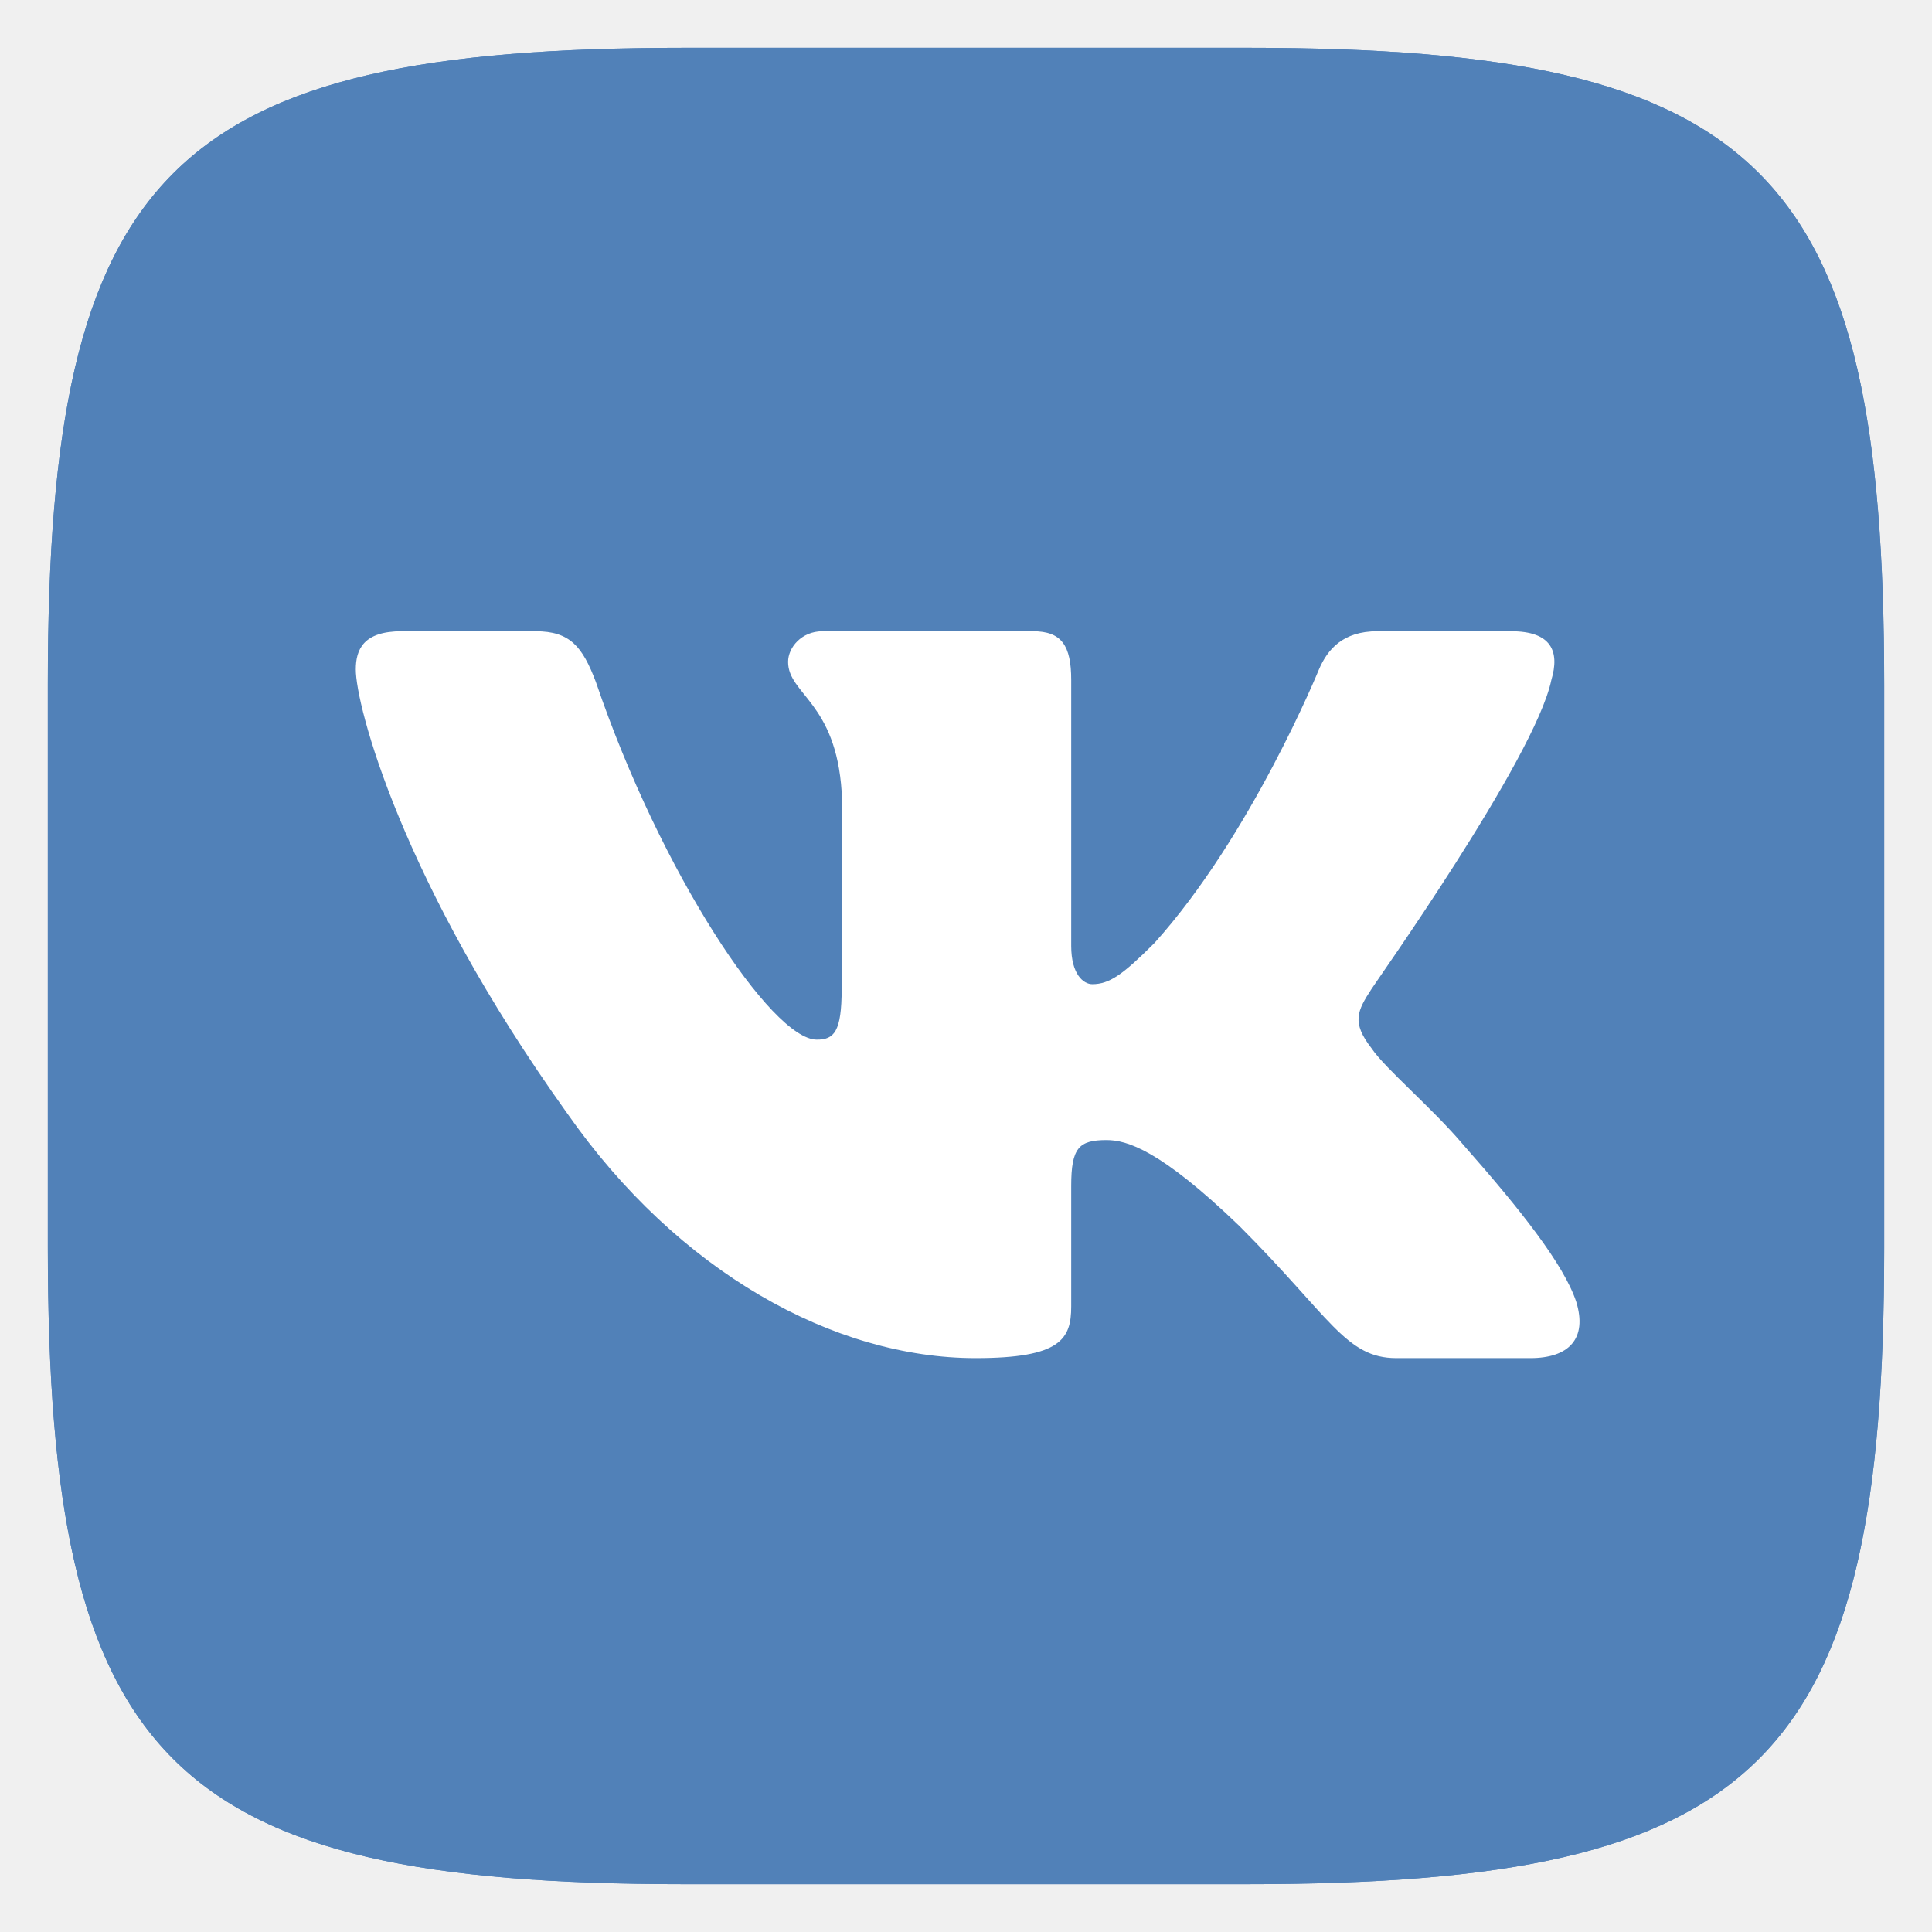
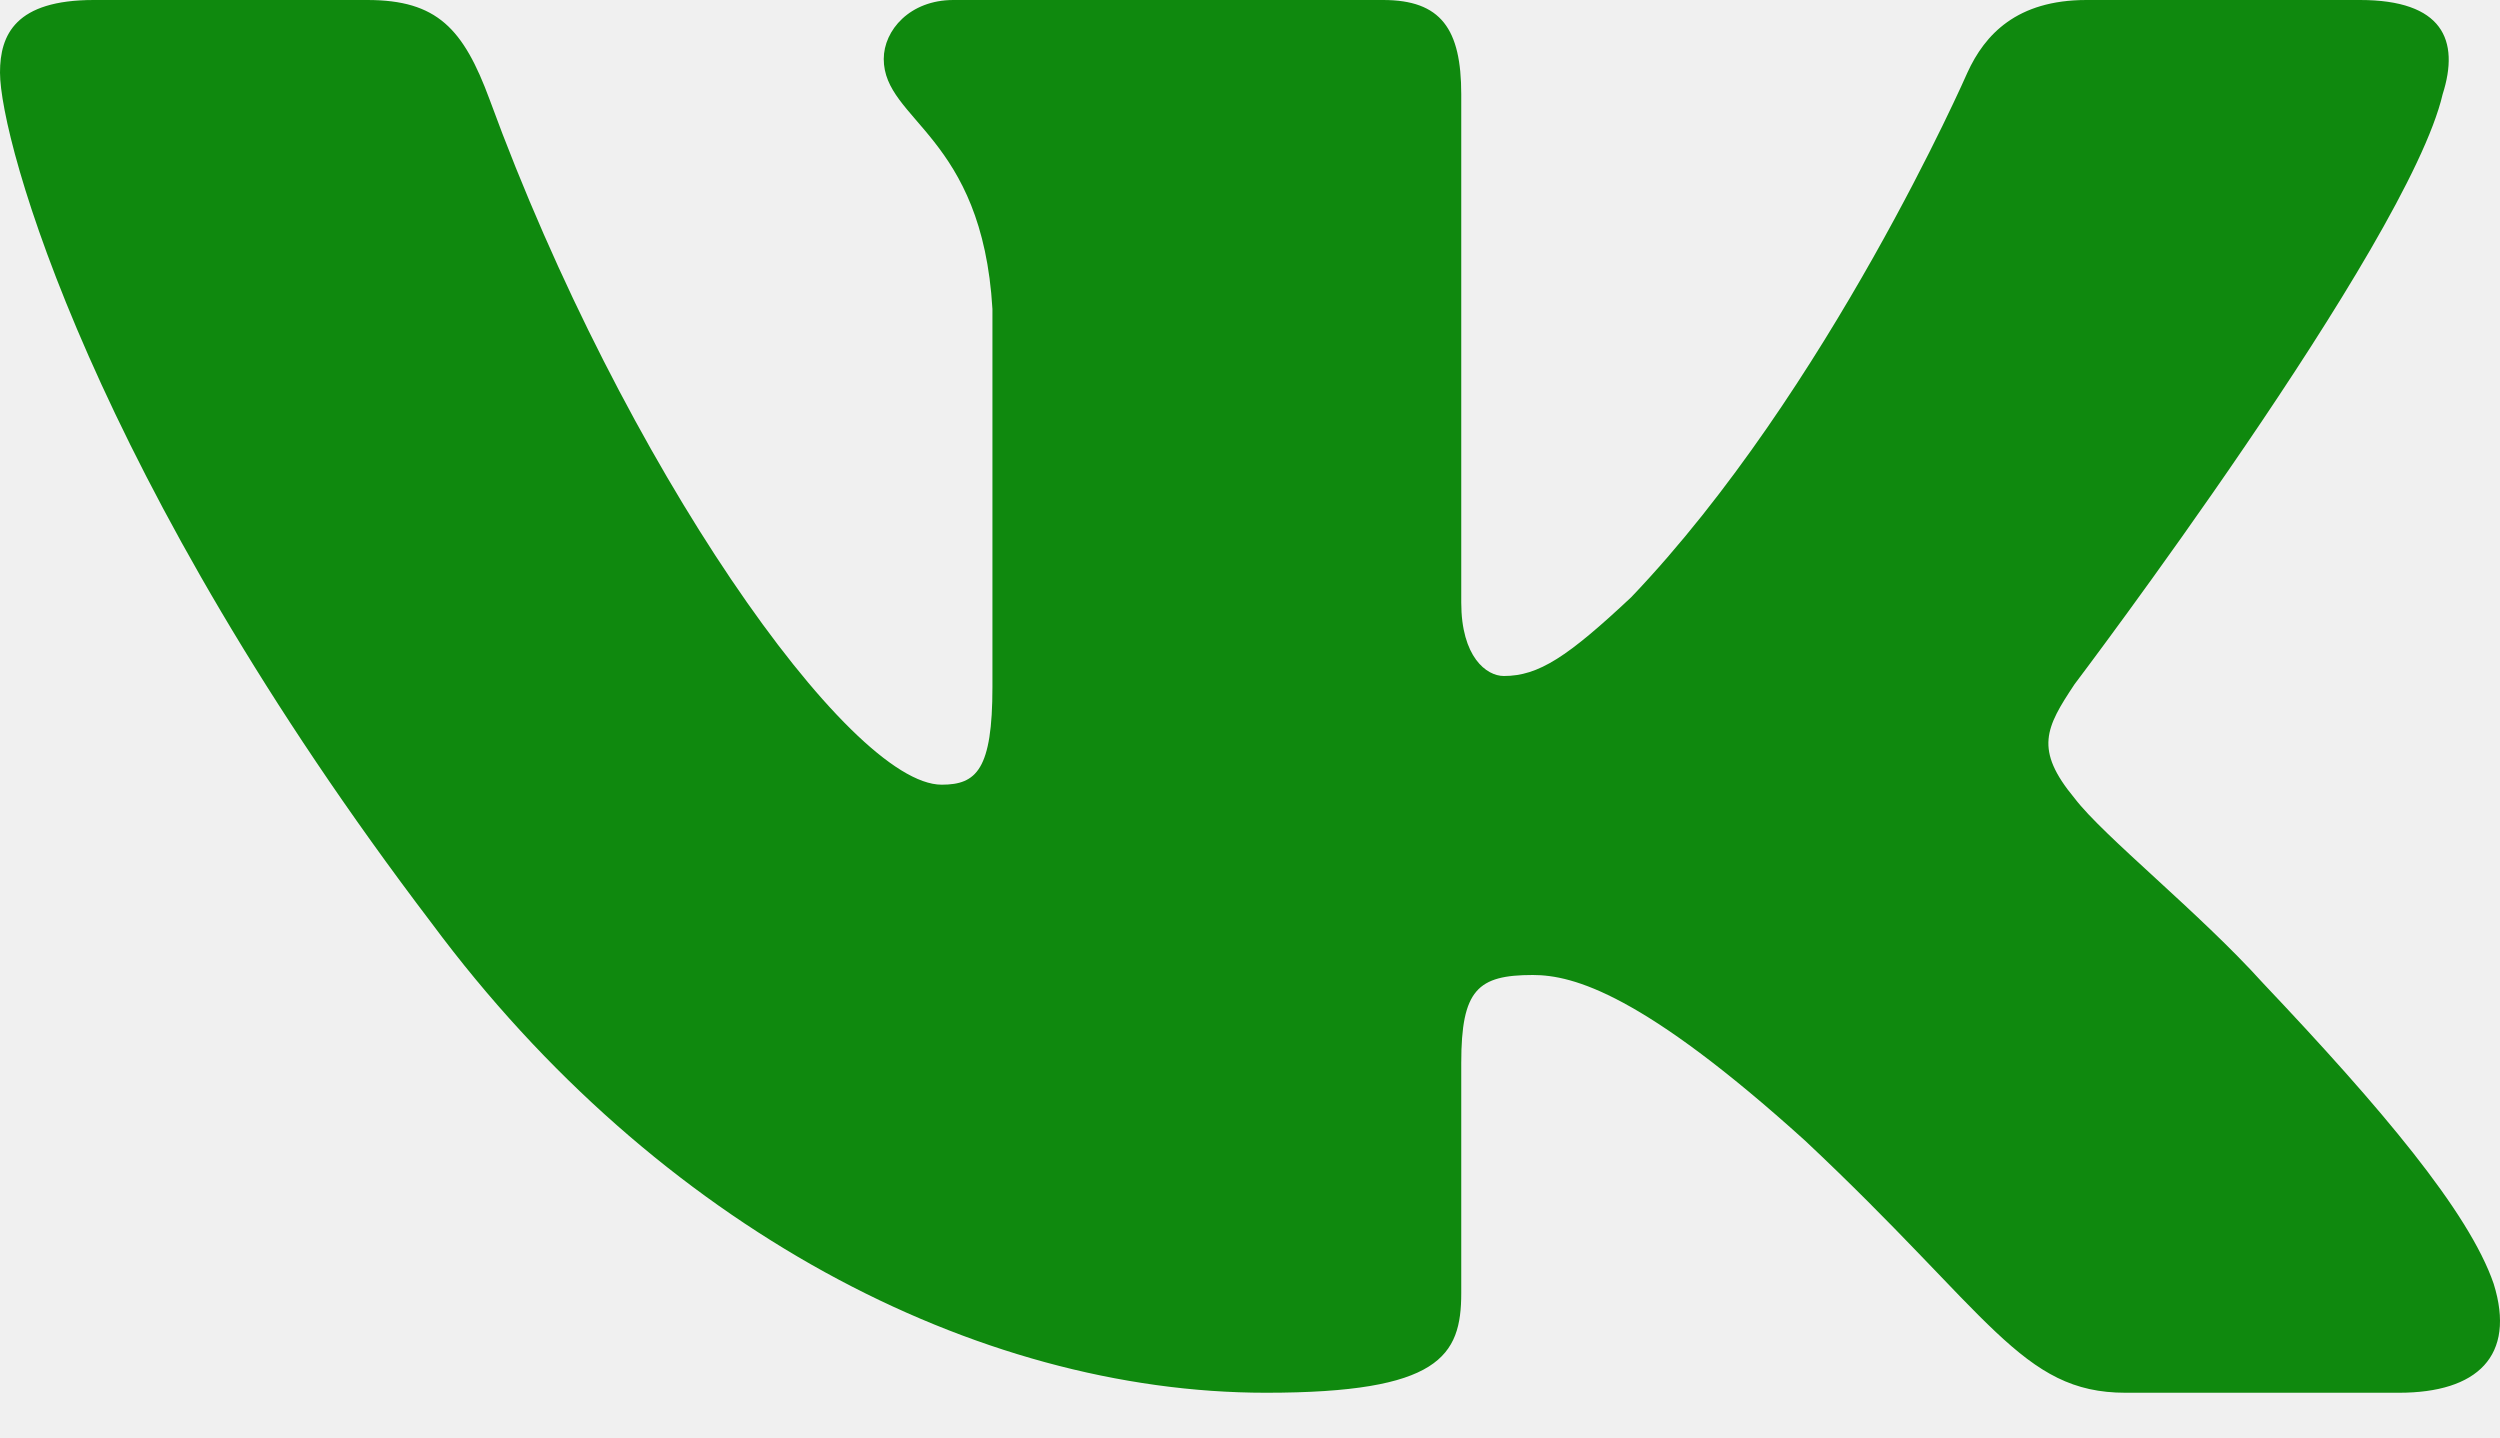
- <svg xmlns="http://www.w3.org/2000/svg" xmlns:xlink="http://www.w3.org/1999/xlink" id="VK_Logo" viewBox="0 0 202 202" width="2500" height="2500">
-   <style>.st0{clip-path:url(#SVGID_2_);fill:#5181b8}.st1{fill-rule:evenodd;clip-rule:evenodd;fill:#fff}</style>
-   <g id="Base">
-     <defs>
-       <path id="SVGID_1_" d="M71.6 5h58.9C184.3 5 197 17.8 197 71.6v58.9c0 53.8-12.8 66.5-66.6 66.5H71.5C17.7 197 5 184.2 5 130.4V71.5C5 17.8 17.8 5 71.6 5z" />
-     </defs>
-     <use xlink:href="#SVGID_1_" overflow="visible" fill-rule="evenodd" clip-rule="evenodd" fill="#5181b8" />
-     <clipPath id="SVGID_2_">
-       <use xlink:href="#SVGID_1_" overflow="visible" />
-     </clipPath>
-     <path class="st0" d="M0 0h202v202H0z" />
-   </g>
-   <path id="Logo" class="st1" d="M162.2 71.1c.9-3 0-5.1-4.2-5.1h-14c-3.6 0-5.2 1.9-6.1 4 0 0-7.1 17.4-17.2 28.6-3.3 3.3-4.7 4.3-6.5 4.3-.9 0-2.2-1-2.2-4V71.1c0-3.6-1-5.1-4-5.1H86c-2.2 0-3.6 1.7-3.6 3.2 0 3.4 5 4.2 5.6 13.6v20.6c0 4.5-.8 5.3-2.6 5.3-4.7 0-16.3-17.4-23.1-37.4-1.4-3.7-2.7-5.3-6.3-5.3H42c-4 0-4.8 1.9-4.8 4 0 3.7 4.7 22.1 22.1 46.4C70.9 133 87.2 142 102 142c8.9 0 10-2 10-5.4V124c0-4 .8-4.8 3.7-4.8 2.1 0 5.6 1 13.9 9 9.5 9.5 11.1 13.8 16.4 13.8h14c4 0 6-2 4.8-5.9-1.3-3.9-5.8-9.6-11.8-16.4-3.3-3.9-8.2-8-9.6-10.1-2.1-2.7-1.5-3.9 0-6.2 0-.1 17.1-24.1 18.8-32.3z" />
+ <svg xmlns="http://www.w3.org/2000/svg" width="40" height="23" viewBox="0 0 40 23" fill="none">
+   <path fill-rule="evenodd" clip-rule="evenodd" d="M39.082 1.509C39.36 0.639 39.082 0 37.759 0H33.383C32.27 0 31.757 0.552 31.479 1.161C31.479 1.161 29.254 6.249 26.101 9.554C25.081 10.511 24.617 10.816 24.061 10.816C23.783 10.816 23.38 10.511 23.38 9.641V1.509C23.38 0.465 23.058 0 22.13 0H15.254C14.558 0 14.14 0.484 14.14 0.944C14.14 1.933 15.716 2.161 15.879 4.945V10.99C15.879 12.315 15.623 12.555 15.067 12.555C13.584 12.555 9.975 7.444 7.835 1.596C7.415 0.459 6.995 0 5.876 0H1.5C0.25 0 0 0.552 0 1.161C0 2.248 1.484 7.641 6.908 14.773C10.524 19.644 15.619 22.284 20.255 22.284C23.036 22.284 23.38 21.698 23.38 20.688V17.006C23.38 15.834 23.644 15.6 24.525 15.6C25.174 15.6 26.287 15.904 28.883 18.252C31.85 21.036 32.339 22.284 34.008 22.284H38.384C39.634 22.284 40.259 21.698 39.899 20.541C39.504 19.387 38.087 17.714 36.208 15.73C35.188 14.599 33.658 13.382 33.194 12.773C32.545 11.99 32.731 11.642 33.194 10.946C33.194 10.946 38.526 3.901 39.082 1.509Z" fill="#0F890E" />
</svg>
